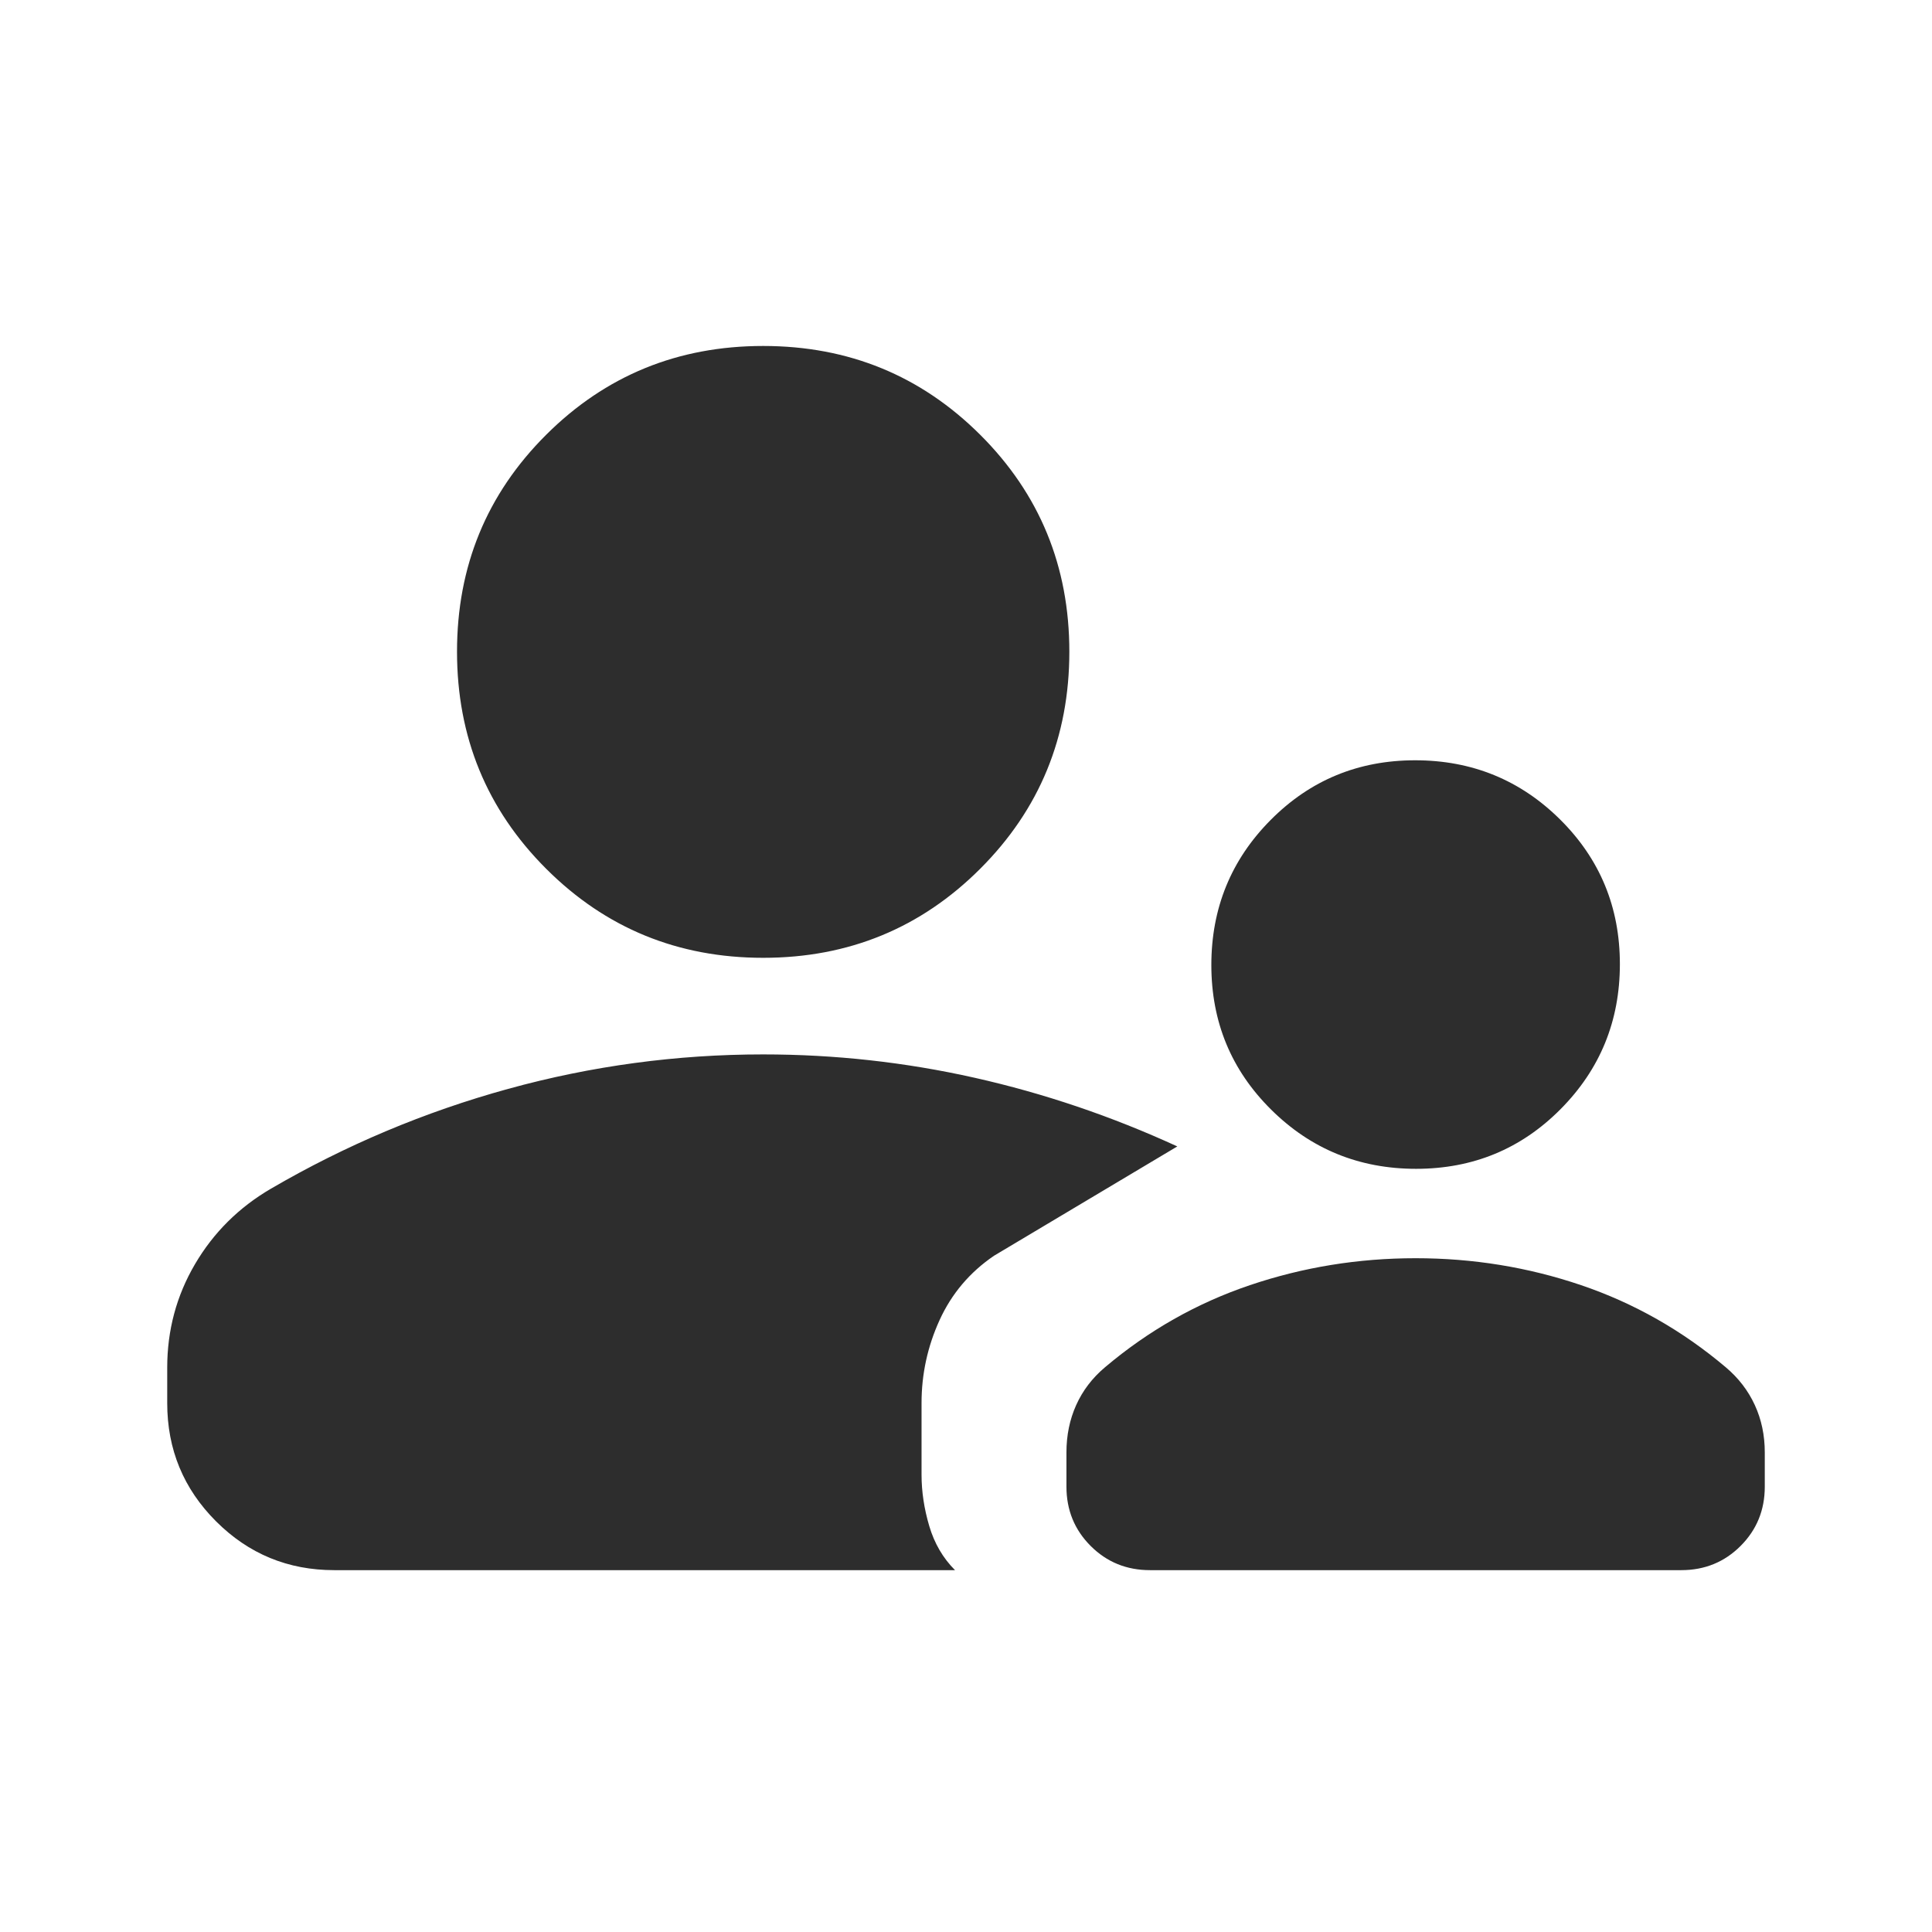
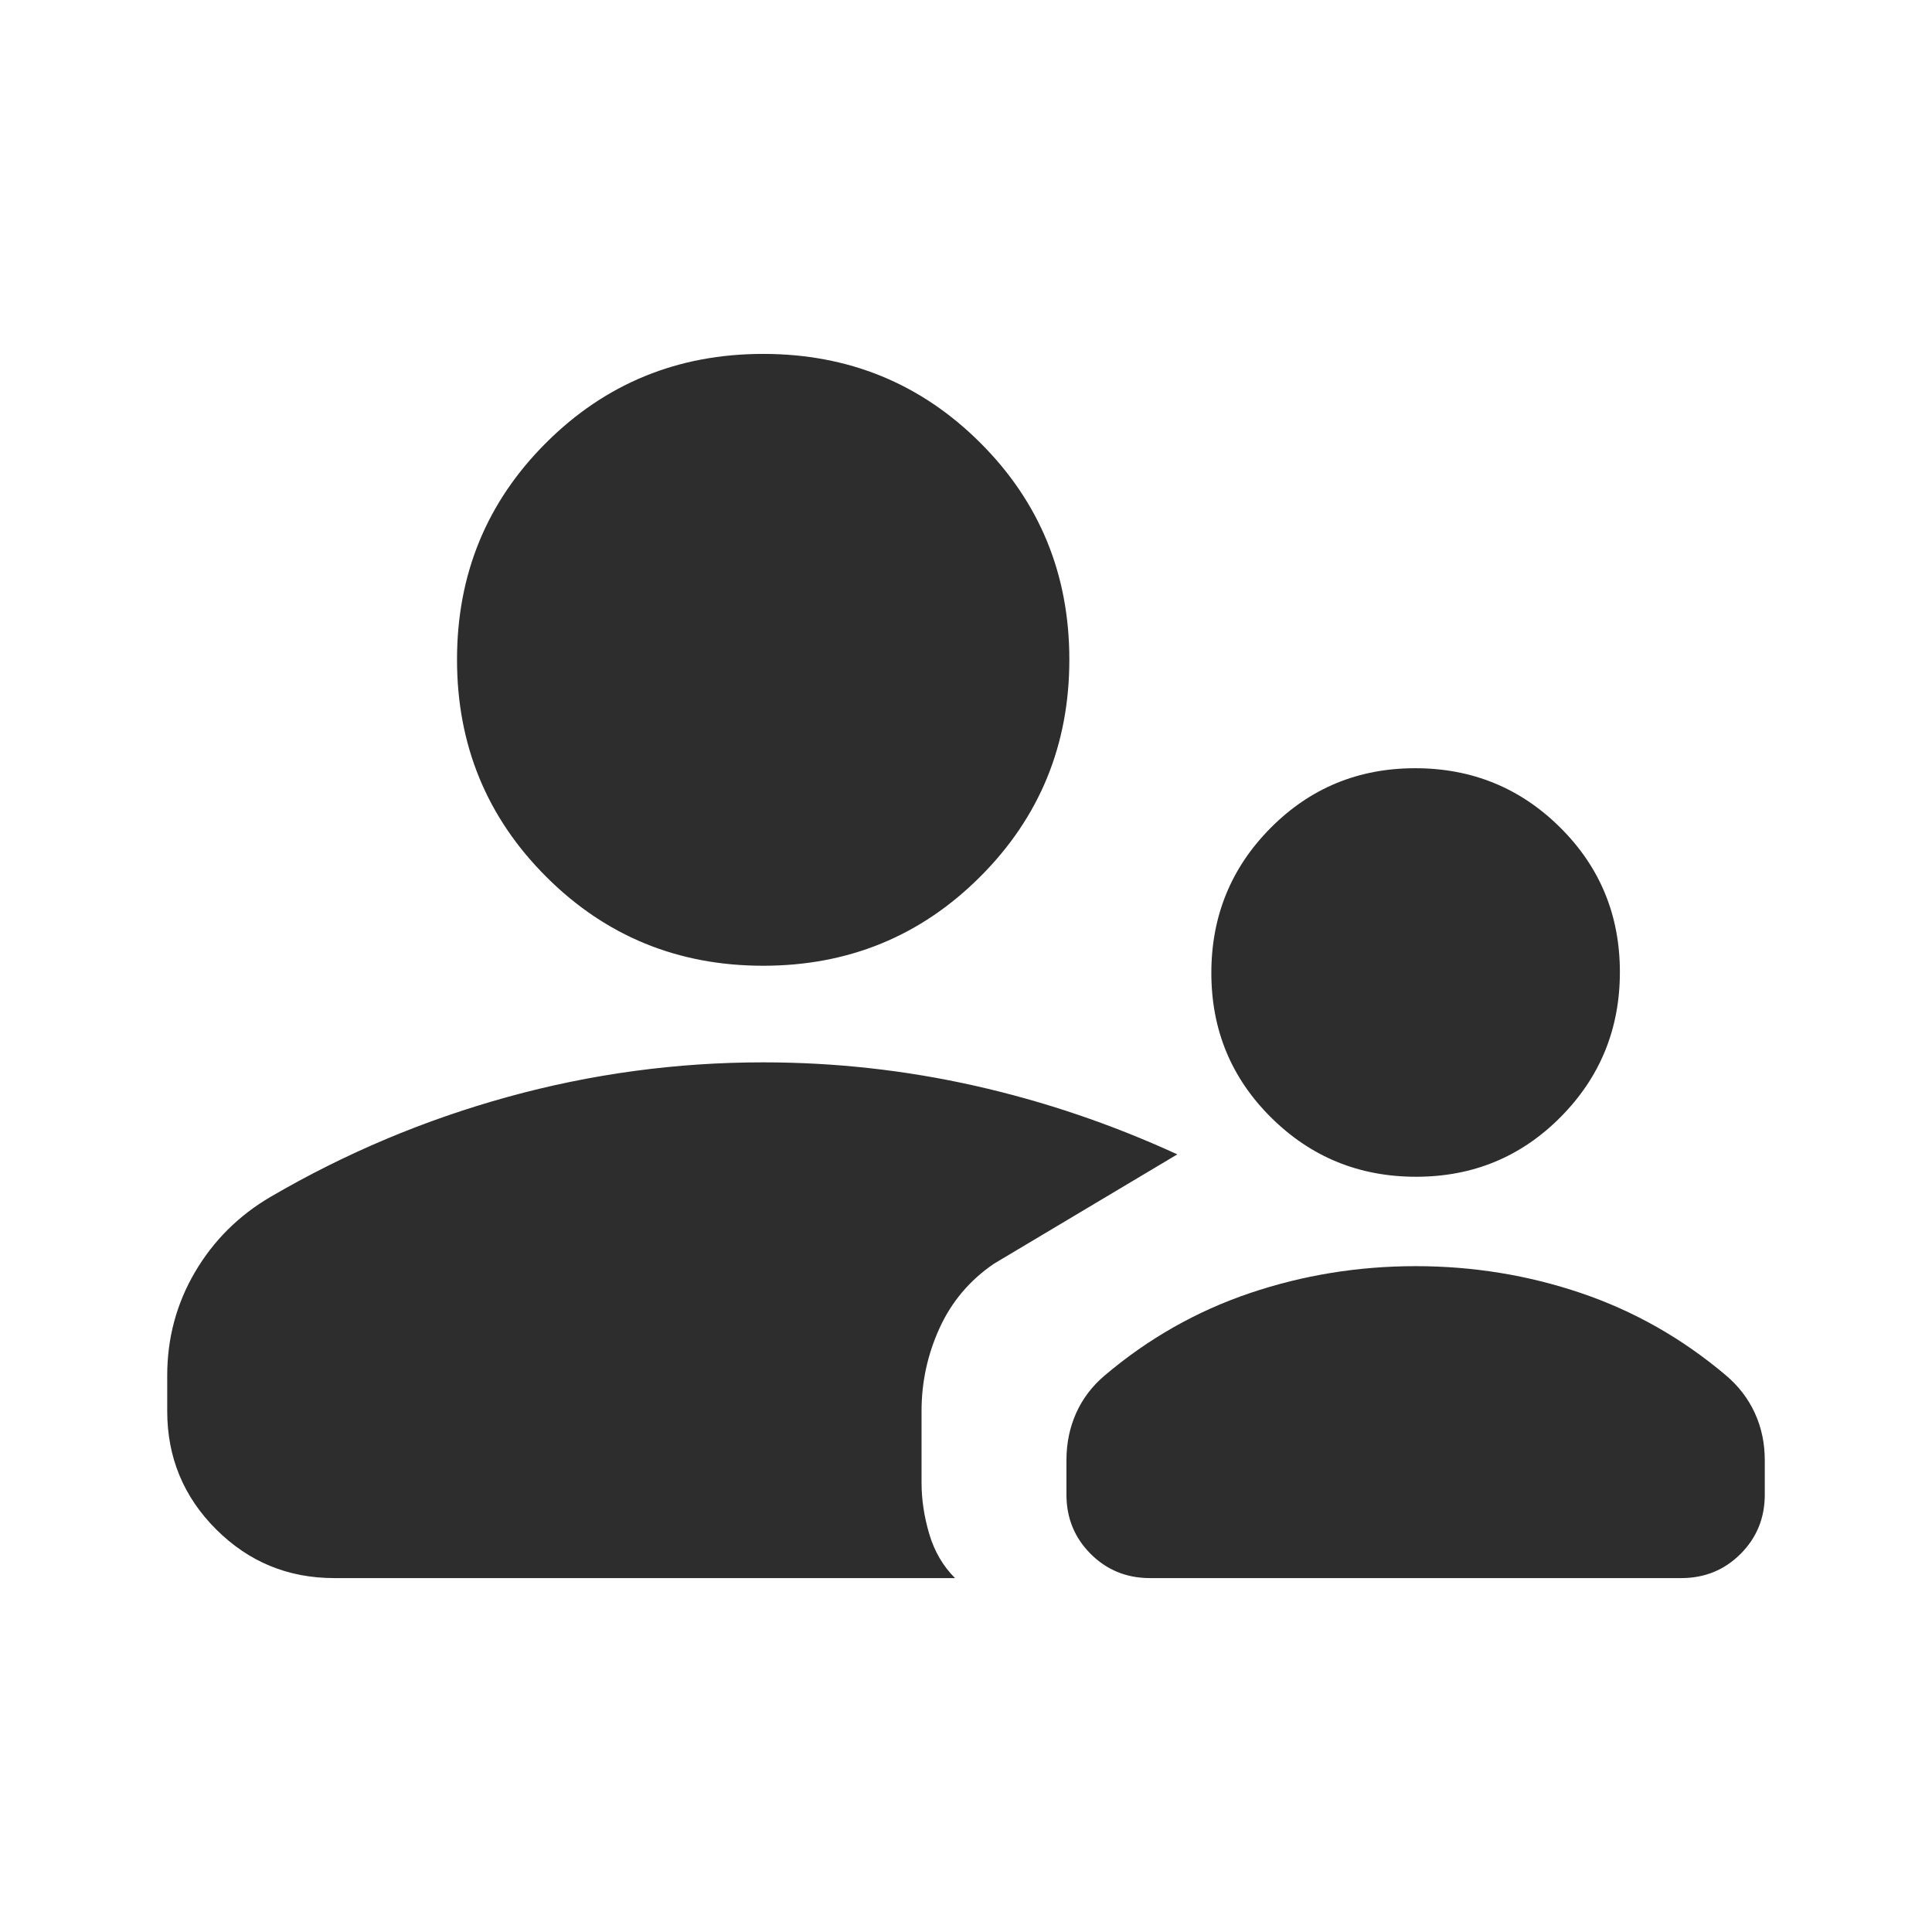
- <svg xmlns="http://www.w3.org/2000/svg" height="24px" viewBox="0 -960 960 960" width="24px" fill="#2D2D2D">
-   <path d="M703.64-379.22q-42.38 0-72.05-29.45-29.68-29.44-29.68-71.82 0-42.38 29.45-72.05 29.45-29.68 71.83-29.68 42.38 0 72.05 29.45 29.67 29.45 29.67 71.83 0 42.37-29.45 72.05-29.44 29.67-71.82 29.67ZM571.41-179.8q-17.45 0-29.47-12.03-12.03-12.02-12.03-29.47v-17q0-12.76 4.84-23.53 4.84-10.78 14.27-18.74 32.48-27.47 72.08-40.85 39.6-13.38 82.31-13.38 42.72 0 82.2 13.38 39.48 13.38 71.96 40.85 9.43 7.96 14.39 18.74 4.95 10.77 4.95 23.53v17q0 17.45-12.02 29.47-12.02 12.03-29.48 12.03h-264ZM379.22-484.07q-63.59 0-107.86-44.27-44.27-44.27-44.27-107.86 0-63.58 44.27-107.74 44.27-44.15 107.86-44.15 63.58 0 107.86 44.15 44.27 44.16 44.27 107.74 0 63.59-44.27 107.86-44.28 44.27-107.86 44.27ZM83.09-280.41q0-27.94 13.81-51.46 13.82-23.52 37.73-37.48 55.72-32.48 117.88-49.6 62.17-17.12 126.71-17.12 53.43 0 105.13 11.62 51.69 11.62 100.65 34.1l-91.09 54.33q-18.08 12.32-27.04 31.97-8.96 19.64-8.96 41.25v35.5q0 12.67 3.84 25.6 3.84 12.94 12.79 21.9H166.09q-34.49 0-58.74-24.26-24.26-24.26-24.26-58.74v-17.61Z" />
+ <svg xmlns="http://www.w3.org/2000/svg" height="24px" viewBox="0 -960 960 960" width="24px" fill="#2D2D2D" version="1.1" id="svg1">
+   <defs id="defs1" />
+   <path d="m 703.64,-375.275 q -42.38,0 -72.05,-29.45 -29.68,-29.44 -29.68,-71.82 0,-42.38 29.45,-72.05 29.45,-29.68 71.83,-29.68 42.38,0 72.05,29.45 29.67,29.45 29.67,71.83 0,42.37 -29.45,72.05 -29.44,29.67 -71.82,29.67 z m -132.23,199.42 q -17.45,0 -29.47,-12.03 -12.03,-12.02 -12.03,-29.47 v -17 q 0,-12.76 4.84,-23.53 4.84,-10.78 14.27,-18.74 32.48,-27.47 72.08,-40.85 39.6,-13.38 82.31,-13.38 42.72,0 82.2,13.38 39.48,13.38 71.96,40.85 9.43,7.96 14.39,18.74 4.95,10.77 4.95,23.53 v 17 q 0,17.45 -12.02,29.47 -12.02,12.03 -29.48,12.03 z m -192.19,-304.27 q -63.59,0 -107.86,-44.27 -44.27,-44.27 -44.27,-107.86 0,-63.58 44.27,-107.74 44.27,-44.15 107.86,-44.15 63.58,0 107.86,44.15 44.27,44.16 44.27,107.74 0,63.59 -44.27,107.86 -44.28,44.27 -107.86,44.27 z m -296.13,203.66 q 0,-27.94 13.81,-51.46 13.82,-23.52 37.73,-37.48 55.72,-32.48 117.88,-49.6 62.17,-17.12 126.71,-17.12 53.43,0 105.13,11.62 51.69,11.62 100.65,34.1 l -91.09,54.33 q -18.08,12.32 -27.04,31.97 -8.96,19.64 -8.96,41.25 v 35.5 q 0,12.67 3.84,25.6 3.84,12.94 12.79,21.9 H 166.09 q -34.49,0 -58.74,-24.26 -24.26,-24.26 -24.26,-58.74 z" id="path1" />
</svg>
